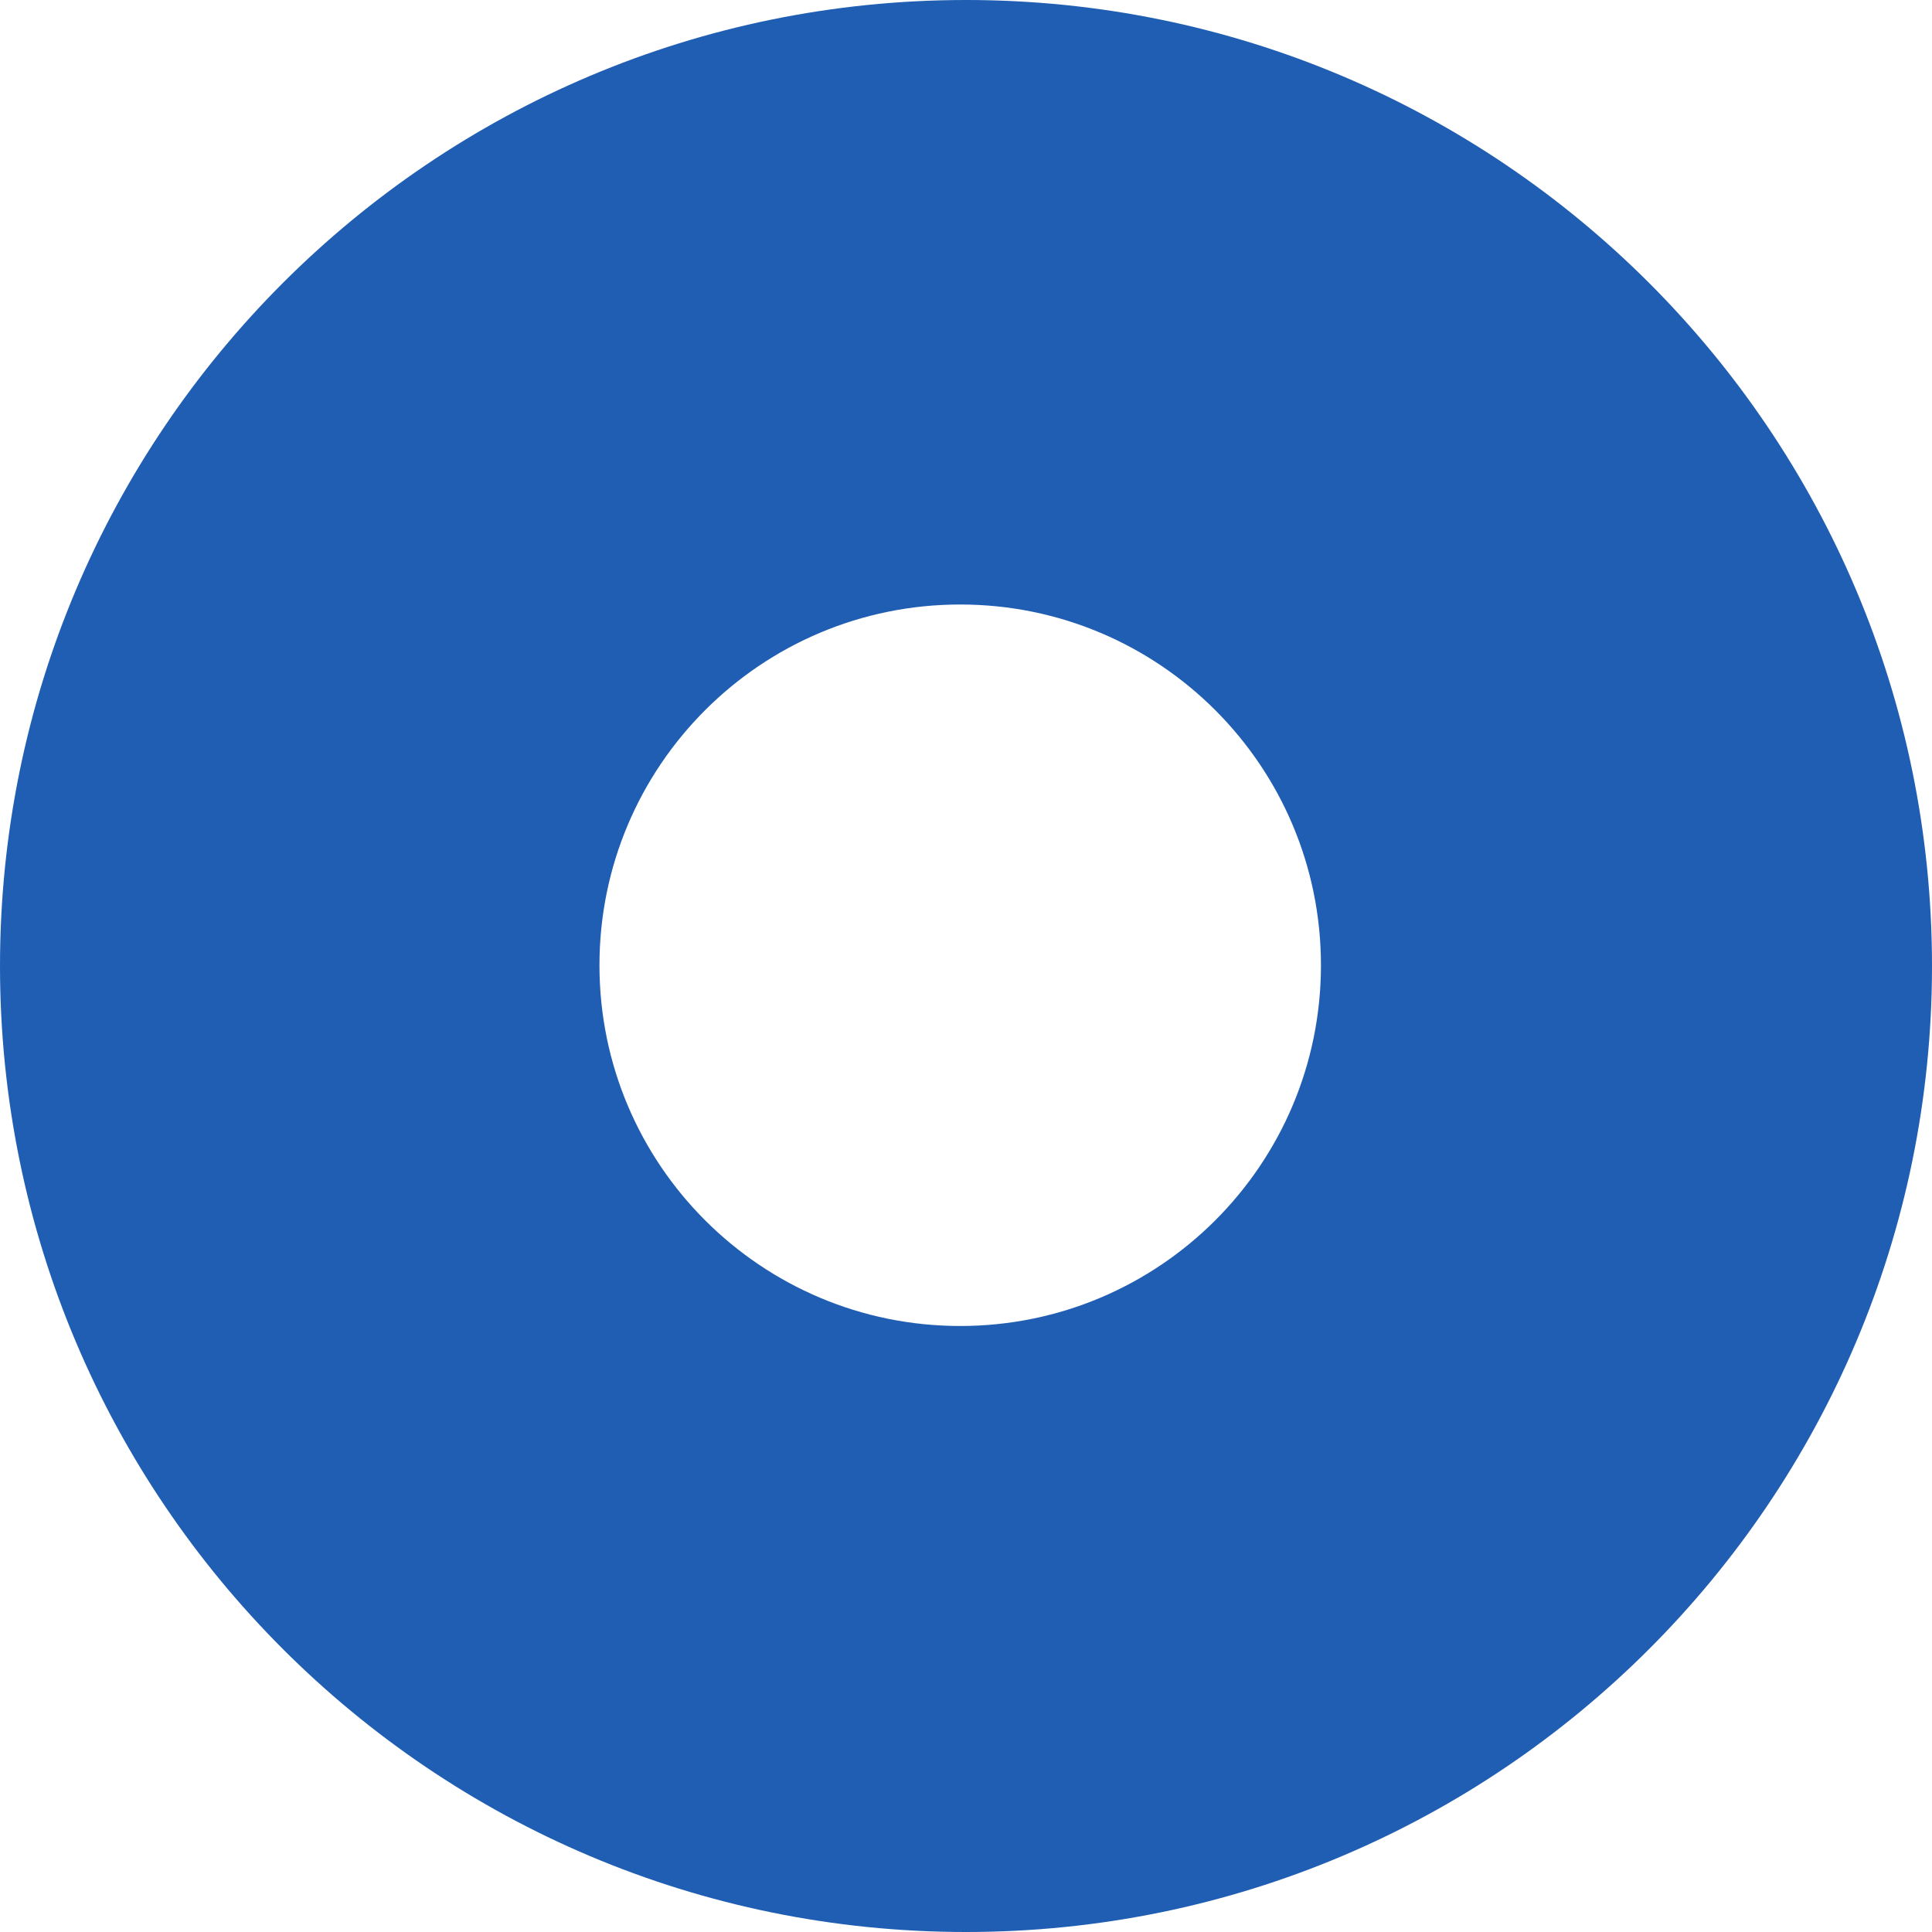
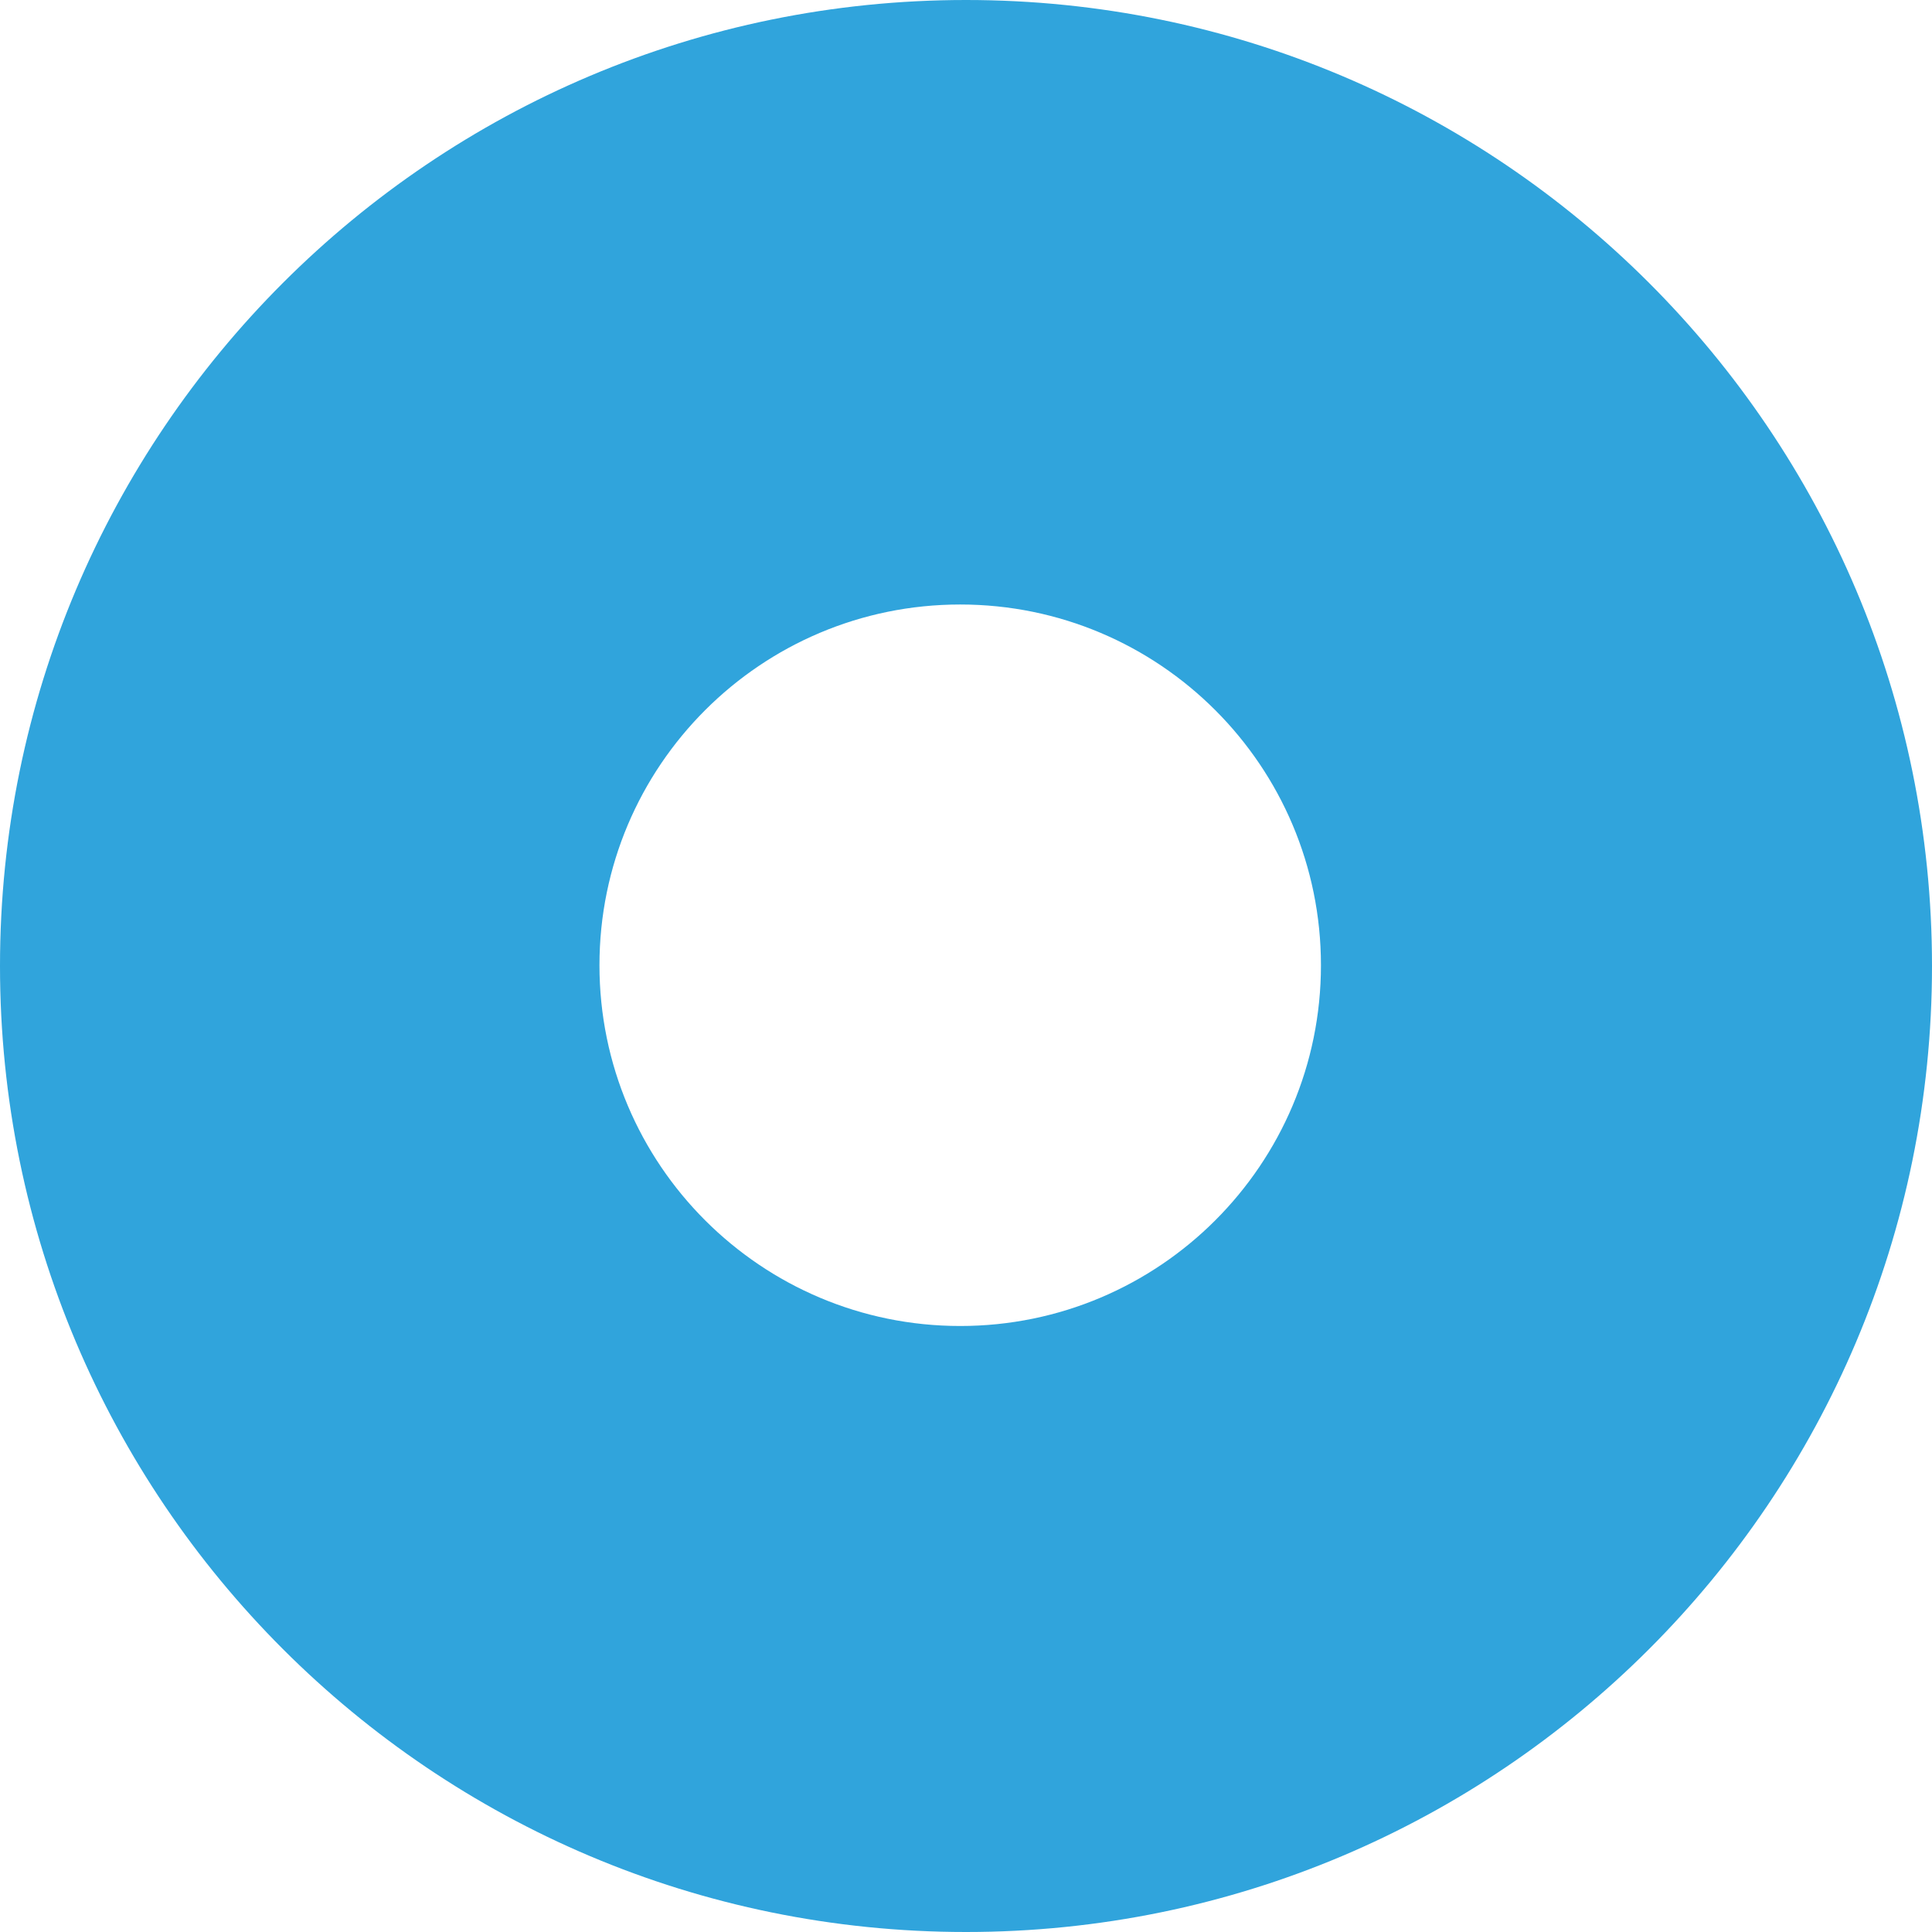
<svg xmlns="http://www.w3.org/2000/svg" id="Layer_1" viewBox="0 0 180 180">
  <defs>
-     <style>.cls-1{fill:#1f5eb3;}</style>
+     <style>.cls-1{fill:#30a4dc;}</style>
  </defs>
  <path class="cls-1" d="M90,0C40.29,0,0,40.29,0,90s40.29,90,90,90,90-40.29,90-90S139.71,0,90,0ZM89.46,123.54c-18.56,0-33.61-15.05-33.61-33.61s15.05-33.61,33.61-33.61,33.61,15.05,33.61,33.61-15.05,33.61-33.61,33.61Z" />
</svg>
